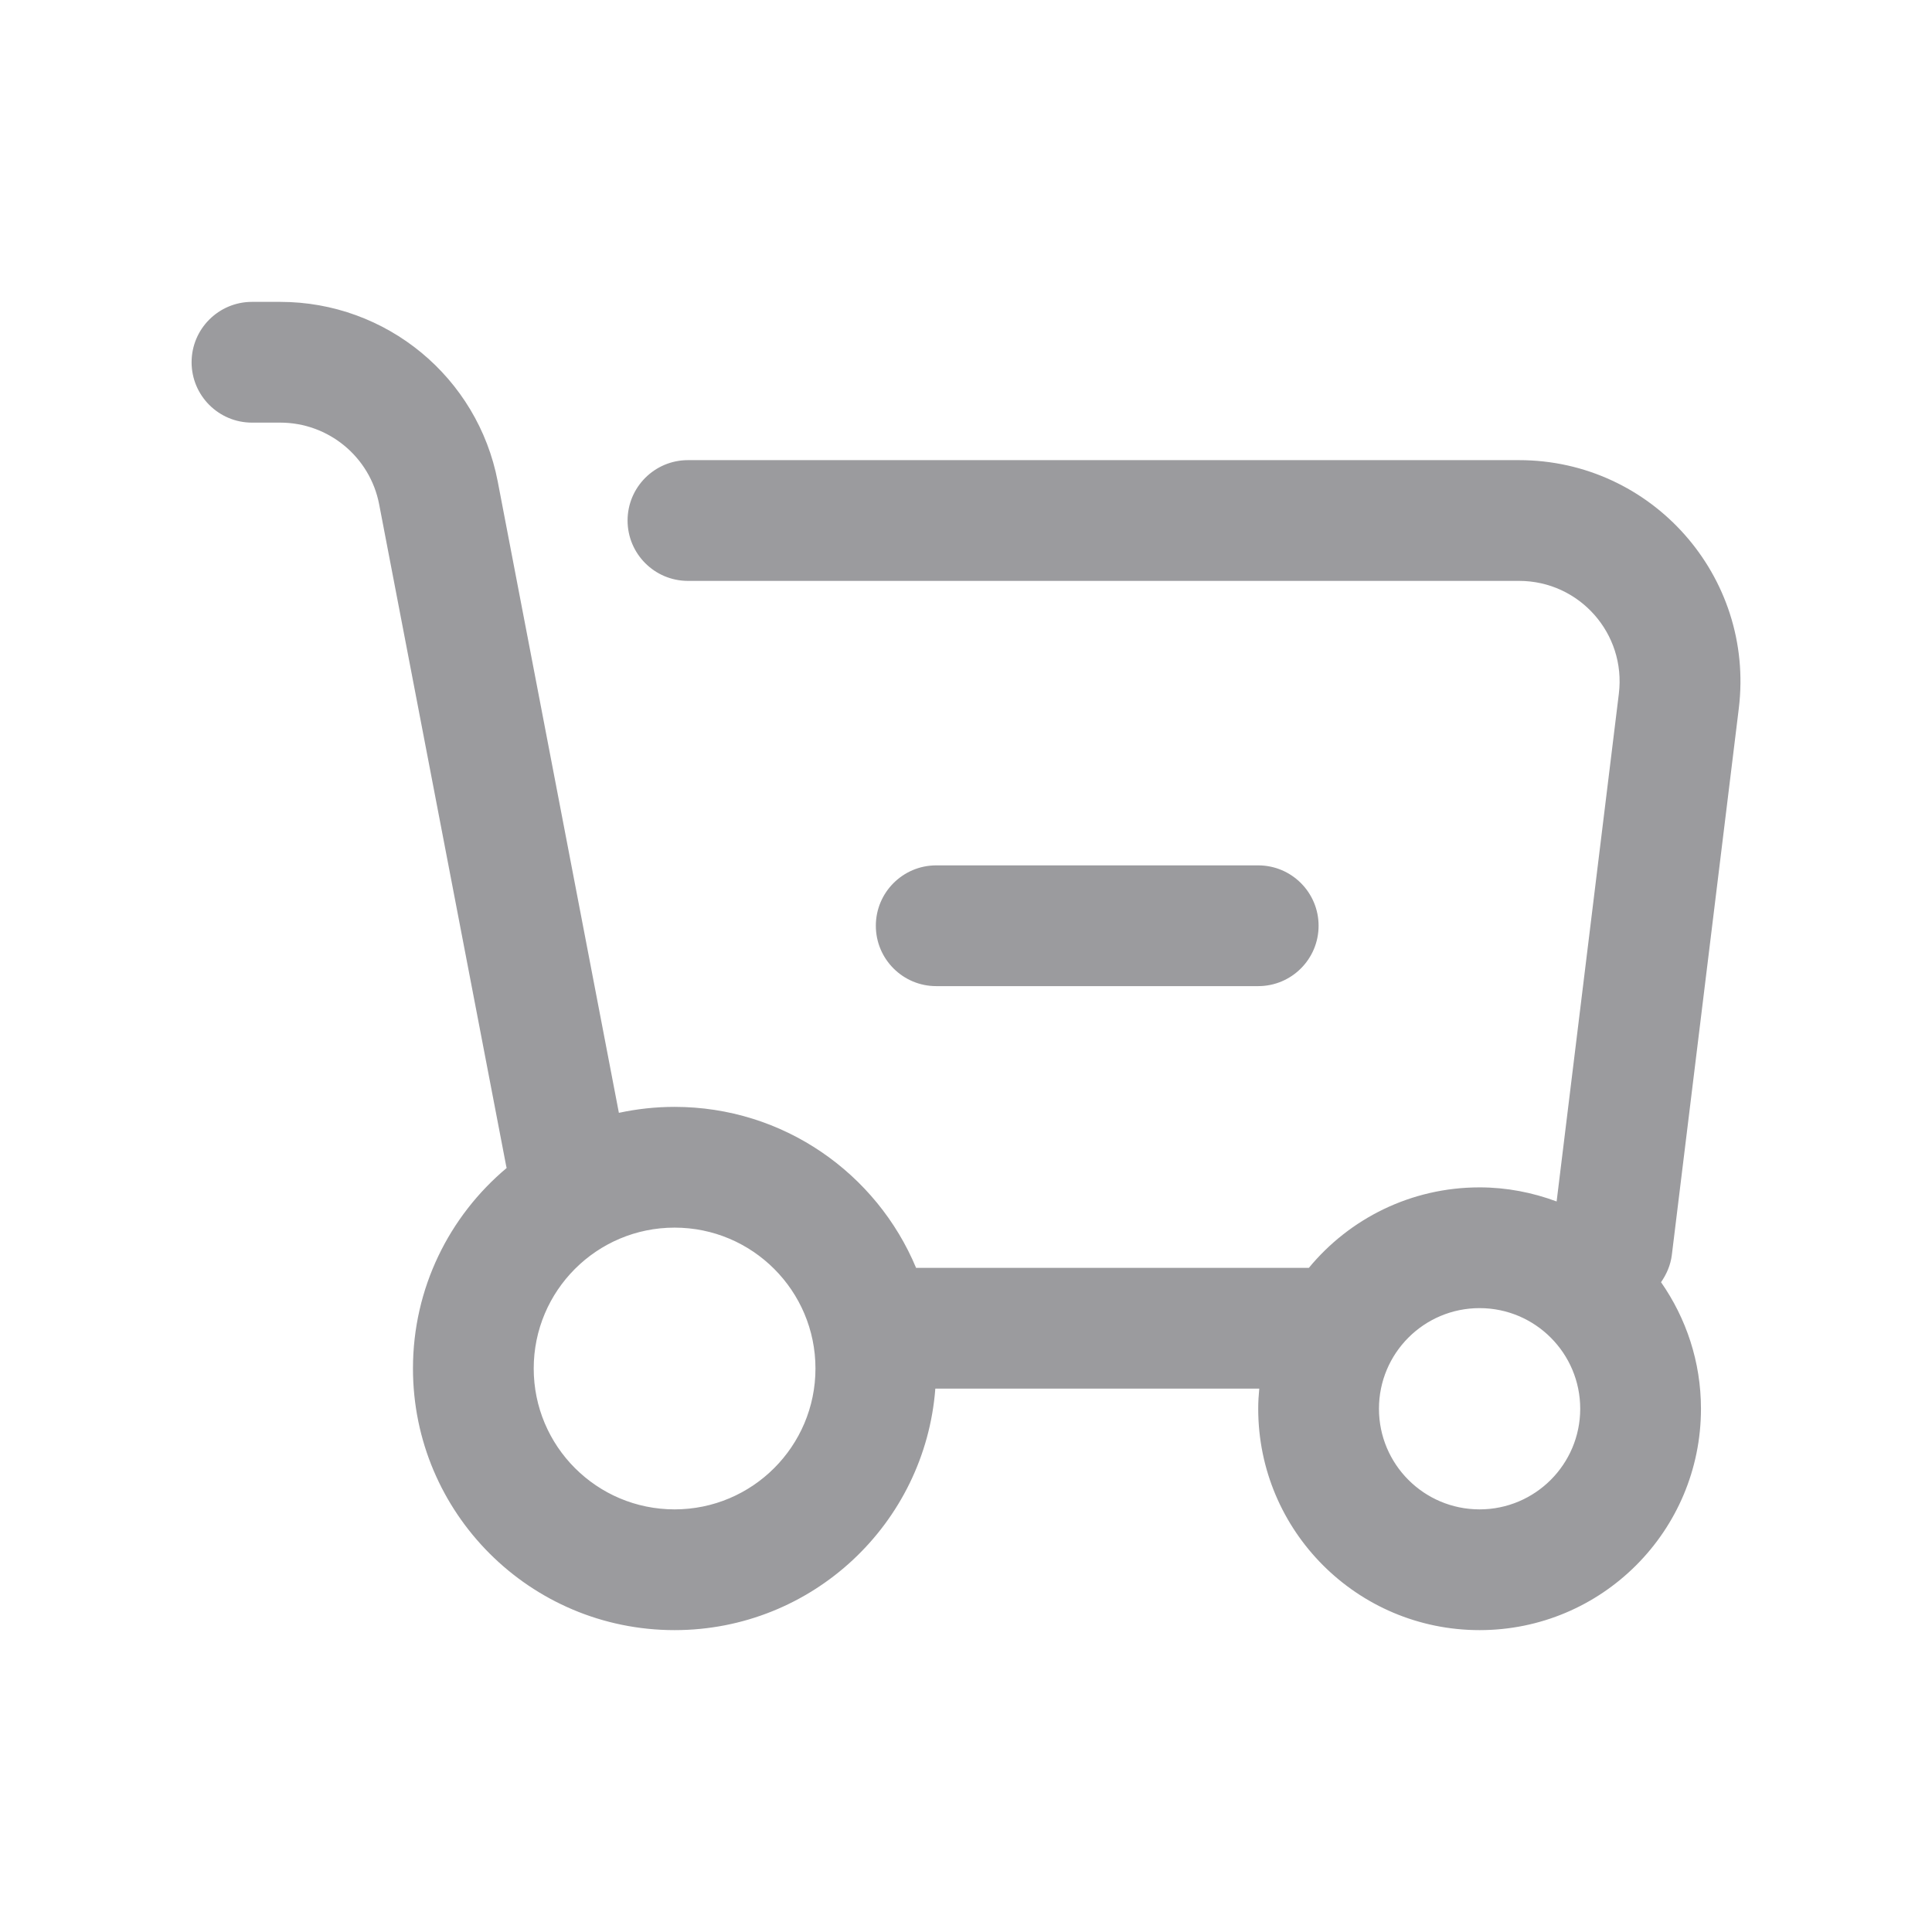
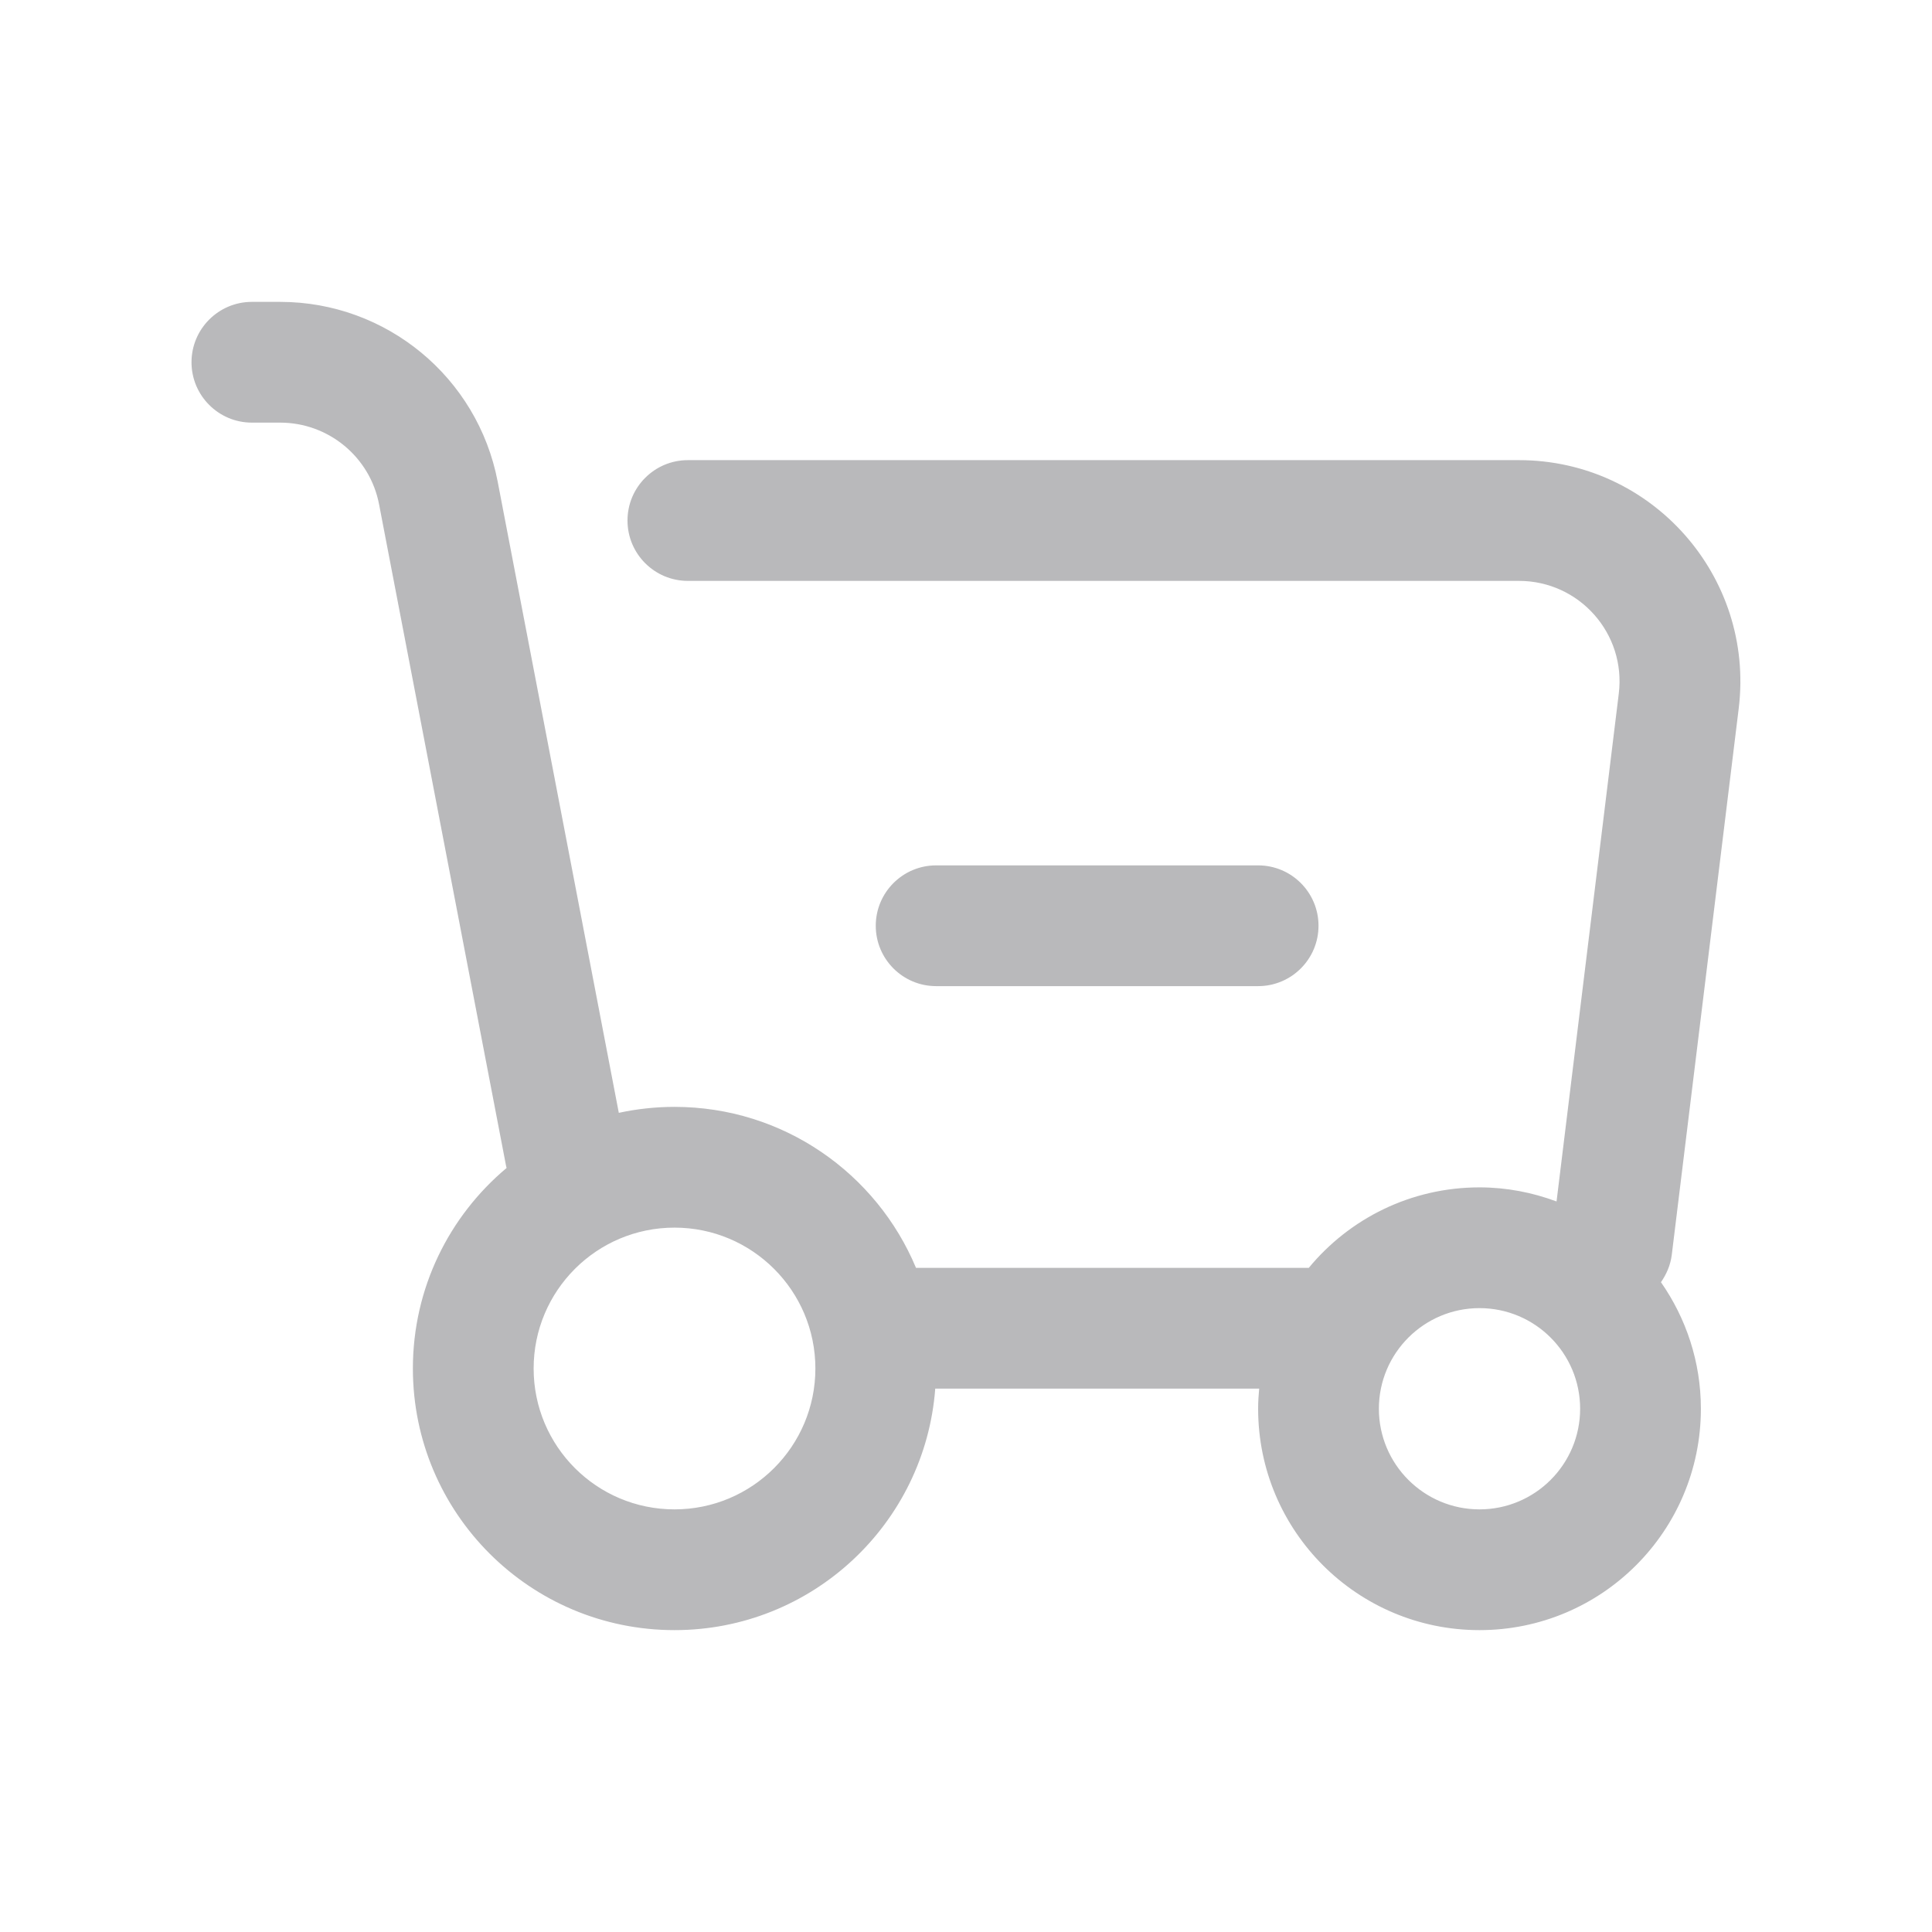
<svg xmlns="http://www.w3.org/2000/svg" width="24" height="24" viewBox="0 0 24 24" fill="none">
-   <path d="M3.481 3.75C4.8 3.75 5.934 4.686 6.183 5.981L7.688 13.824C7.911 13.776 8.142 13.75 8.38 13.75C9.732 13.75 10.89 14.576 11.38 15.75H16.259C16.763 15.139 17.526 14.75 18.38 14.75C18.717 14.75 19.038 14.814 19.337 14.925L20.11 8.617C20.201 7.872 19.621 7.216 18.87 7.216H8.546C8.132 7.216 7.796 6.88 7.796 6.466C7.796 6.052 8.132 5.716 8.546 5.716H18.87C20.521 5.716 21.8 7.161 21.6 8.8L20.768 15.591C20.752 15.717 20.702 15.83 20.634 15.928C20.945 16.374 21.13 16.915 21.13 17.5C21.13 19.019 19.899 20.25 18.38 20.25C16.861 20.25 15.63 19.019 15.63 17.5C15.63 17.416 15.635 17.332 15.643 17.25H11.619C11.491 18.928 10.091 20.25 8.38 20.25C6.585 20.25 5.13 18.795 5.13 17C5.13 15.999 5.583 15.105 6.294 14.509C6.292 14.501 6.29 14.493 6.288 14.485L4.71 6.265C4.597 5.676 4.081 5.25 3.481 5.25H3.13C2.716 5.25 2.38 4.914 2.38 4.5C2.38 4.086 2.716 3.75 3.13 3.75H3.481ZM8.38 15.25C7.413 15.25 6.63 16.034 6.63 17C6.63 17.966 7.413 18.75 8.38 18.75C9.346 18.75 10.13 17.966 10.13 17C10.13 16.034 9.346 15.25 8.38 15.25ZM18.38 16.25C17.689 16.25 17.13 16.81 17.13 17.5C17.13 18.19 17.689 18.75 18.38 18.75C19.07 18.75 19.63 18.19 19.63 17.5C19.63 16.81 19.07 16.25 18.38 16.25ZM15.63 10.75C16.044 10.75 16.38 11.086 16.38 11.5C16.38 11.914 16.044 12.25 15.63 12.25H11.63C11.216 12.25 10.88 11.914 10.88 11.5C10.88 11.086 11.216 10.75 11.63 10.75H15.63Z" fill="#9B9B9E" />
+   <g opacity="0.7">
+     <path d="M3.48 3.75C4.799 3.75 5.933 4.686 6.182 5.981L7.687 13.824C7.91 13.776 8.141 13.75 8.379 13.75C9.731 13.75 10.889 14.576 11.379 15.75H16.258C16.762 15.139 17.525 14.75 18.379 14.75C18.716 14.75 19.038 14.814 19.336 14.925L20.109 8.617C20.201 7.872 19.62 7.216 18.869 7.216H8.545C8.131 7.216 7.795 6.88 7.795 6.466C7.795 6.052 8.131 5.716 8.545 5.716H18.869C20.52 5.716 21.799 7.161 21.599 8.8L20.767 15.591C20.751 15.717 20.701 15.83 20.633 15.928C20.944 16.374 21.129 16.915 21.129 17.5C21.129 19.019 19.898 20.25 18.379 20.25C16.86 20.25 15.629 19.019 15.629 17.5C15.629 17.416 15.634 17.332 15.642 17.25H11.618C11.491 18.928 10.09 20.25 8.379 20.25C6.584 20.25 5.129 18.795 5.129 17C5.129 15.999 5.582 15.105 6.293 14.509C6.291 14.501 6.289 14.493 6.287 14.485L4.709 6.265C4.596 5.676 4.08 5.25 3.48 5.25H3.129C2.715 5.25 2.379 4.914 2.379 4.5C2.379 4.086 2.715 3.75 3.129 3.75H3.48ZM8.379 15.25C7.412 15.25 6.629 16.034 6.629 17C6.629 17.966 7.412 18.75 8.379 18.75C9.345 18.75 10.129 17.966 10.129 17C10.129 16.034 9.345 15.25 8.379 15.25ZM18.379 16.25C17.689 16.25 17.129 16.81 17.129 17.5C17.129 18.19 17.689 18.75 18.379 18.75C19.069 18.75 19.629 18.19 19.629 17.5C19.629 16.81 19.069 16.25 18.379 16.25ZM15.629 10.75C16.043 10.75 16.379 11.086 16.379 11.5C16.379 11.914 16.043 12.25 15.629 12.25H11.629C11.215 12.25 10.879 11.914 10.879 11.5C10.879 11.086 11.215 10.75 11.629 10.75H15.629Z" fill="#9B9B9E" />
+   </g>
</svg>
